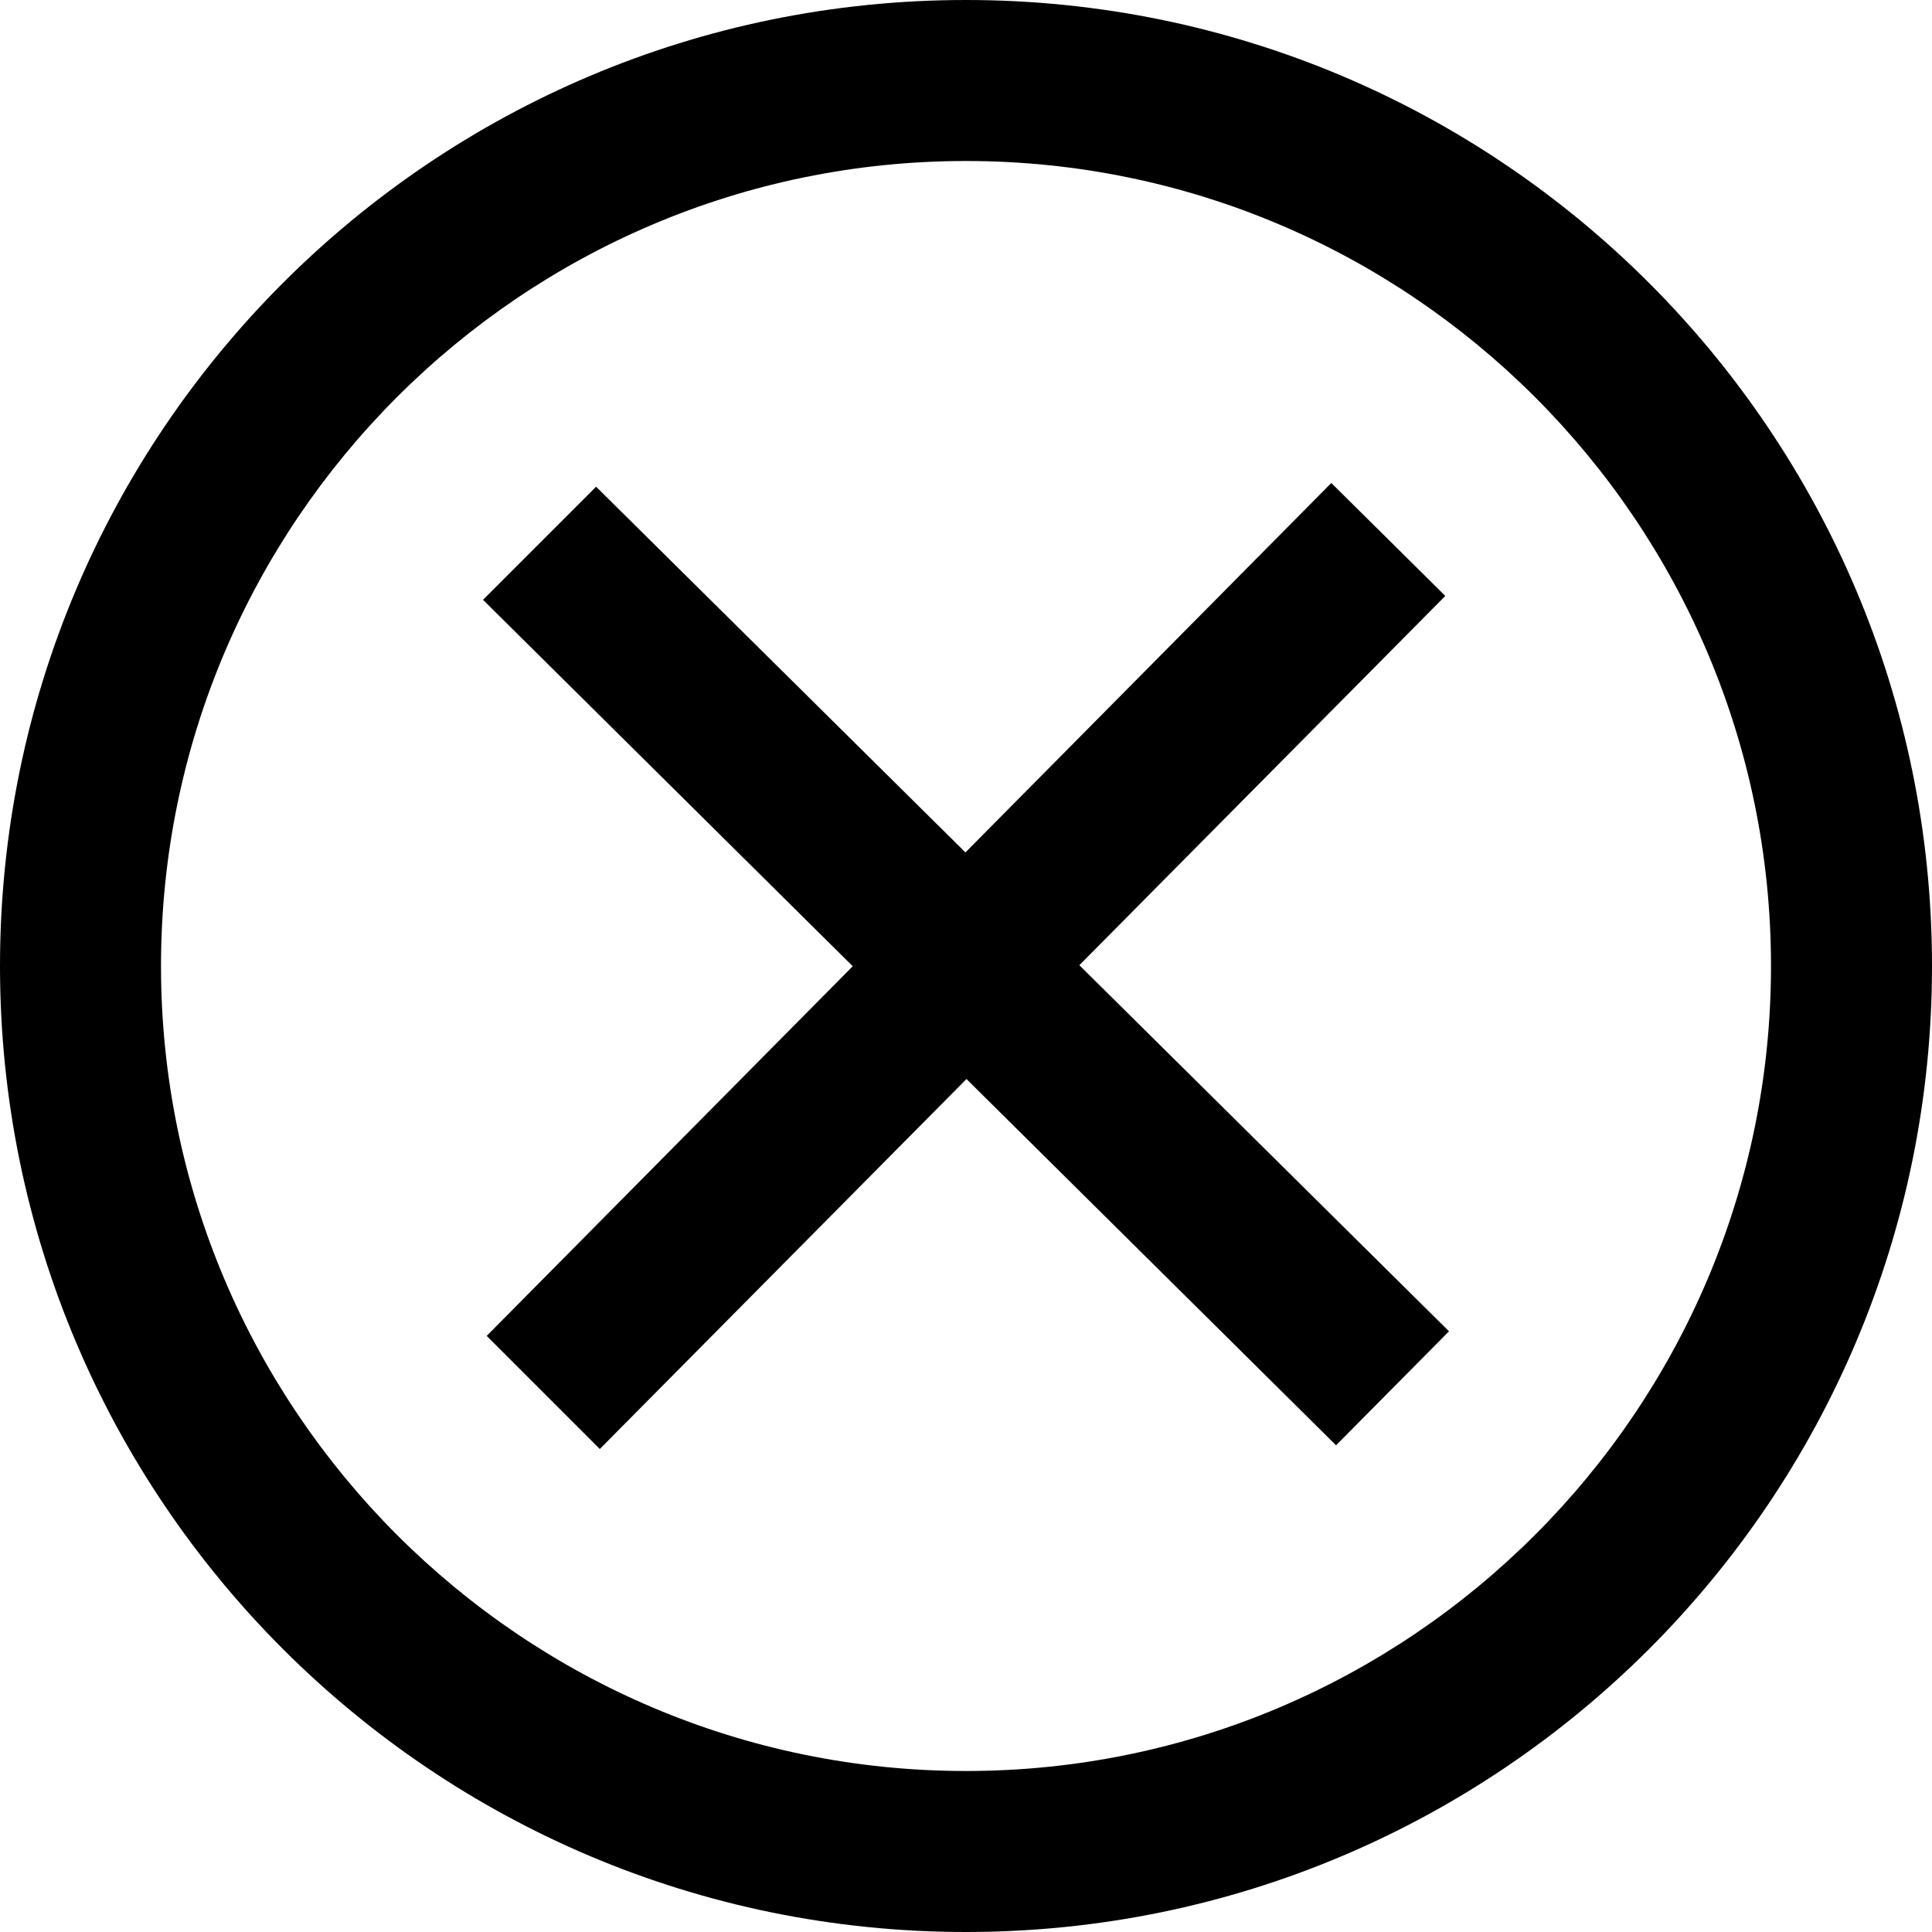
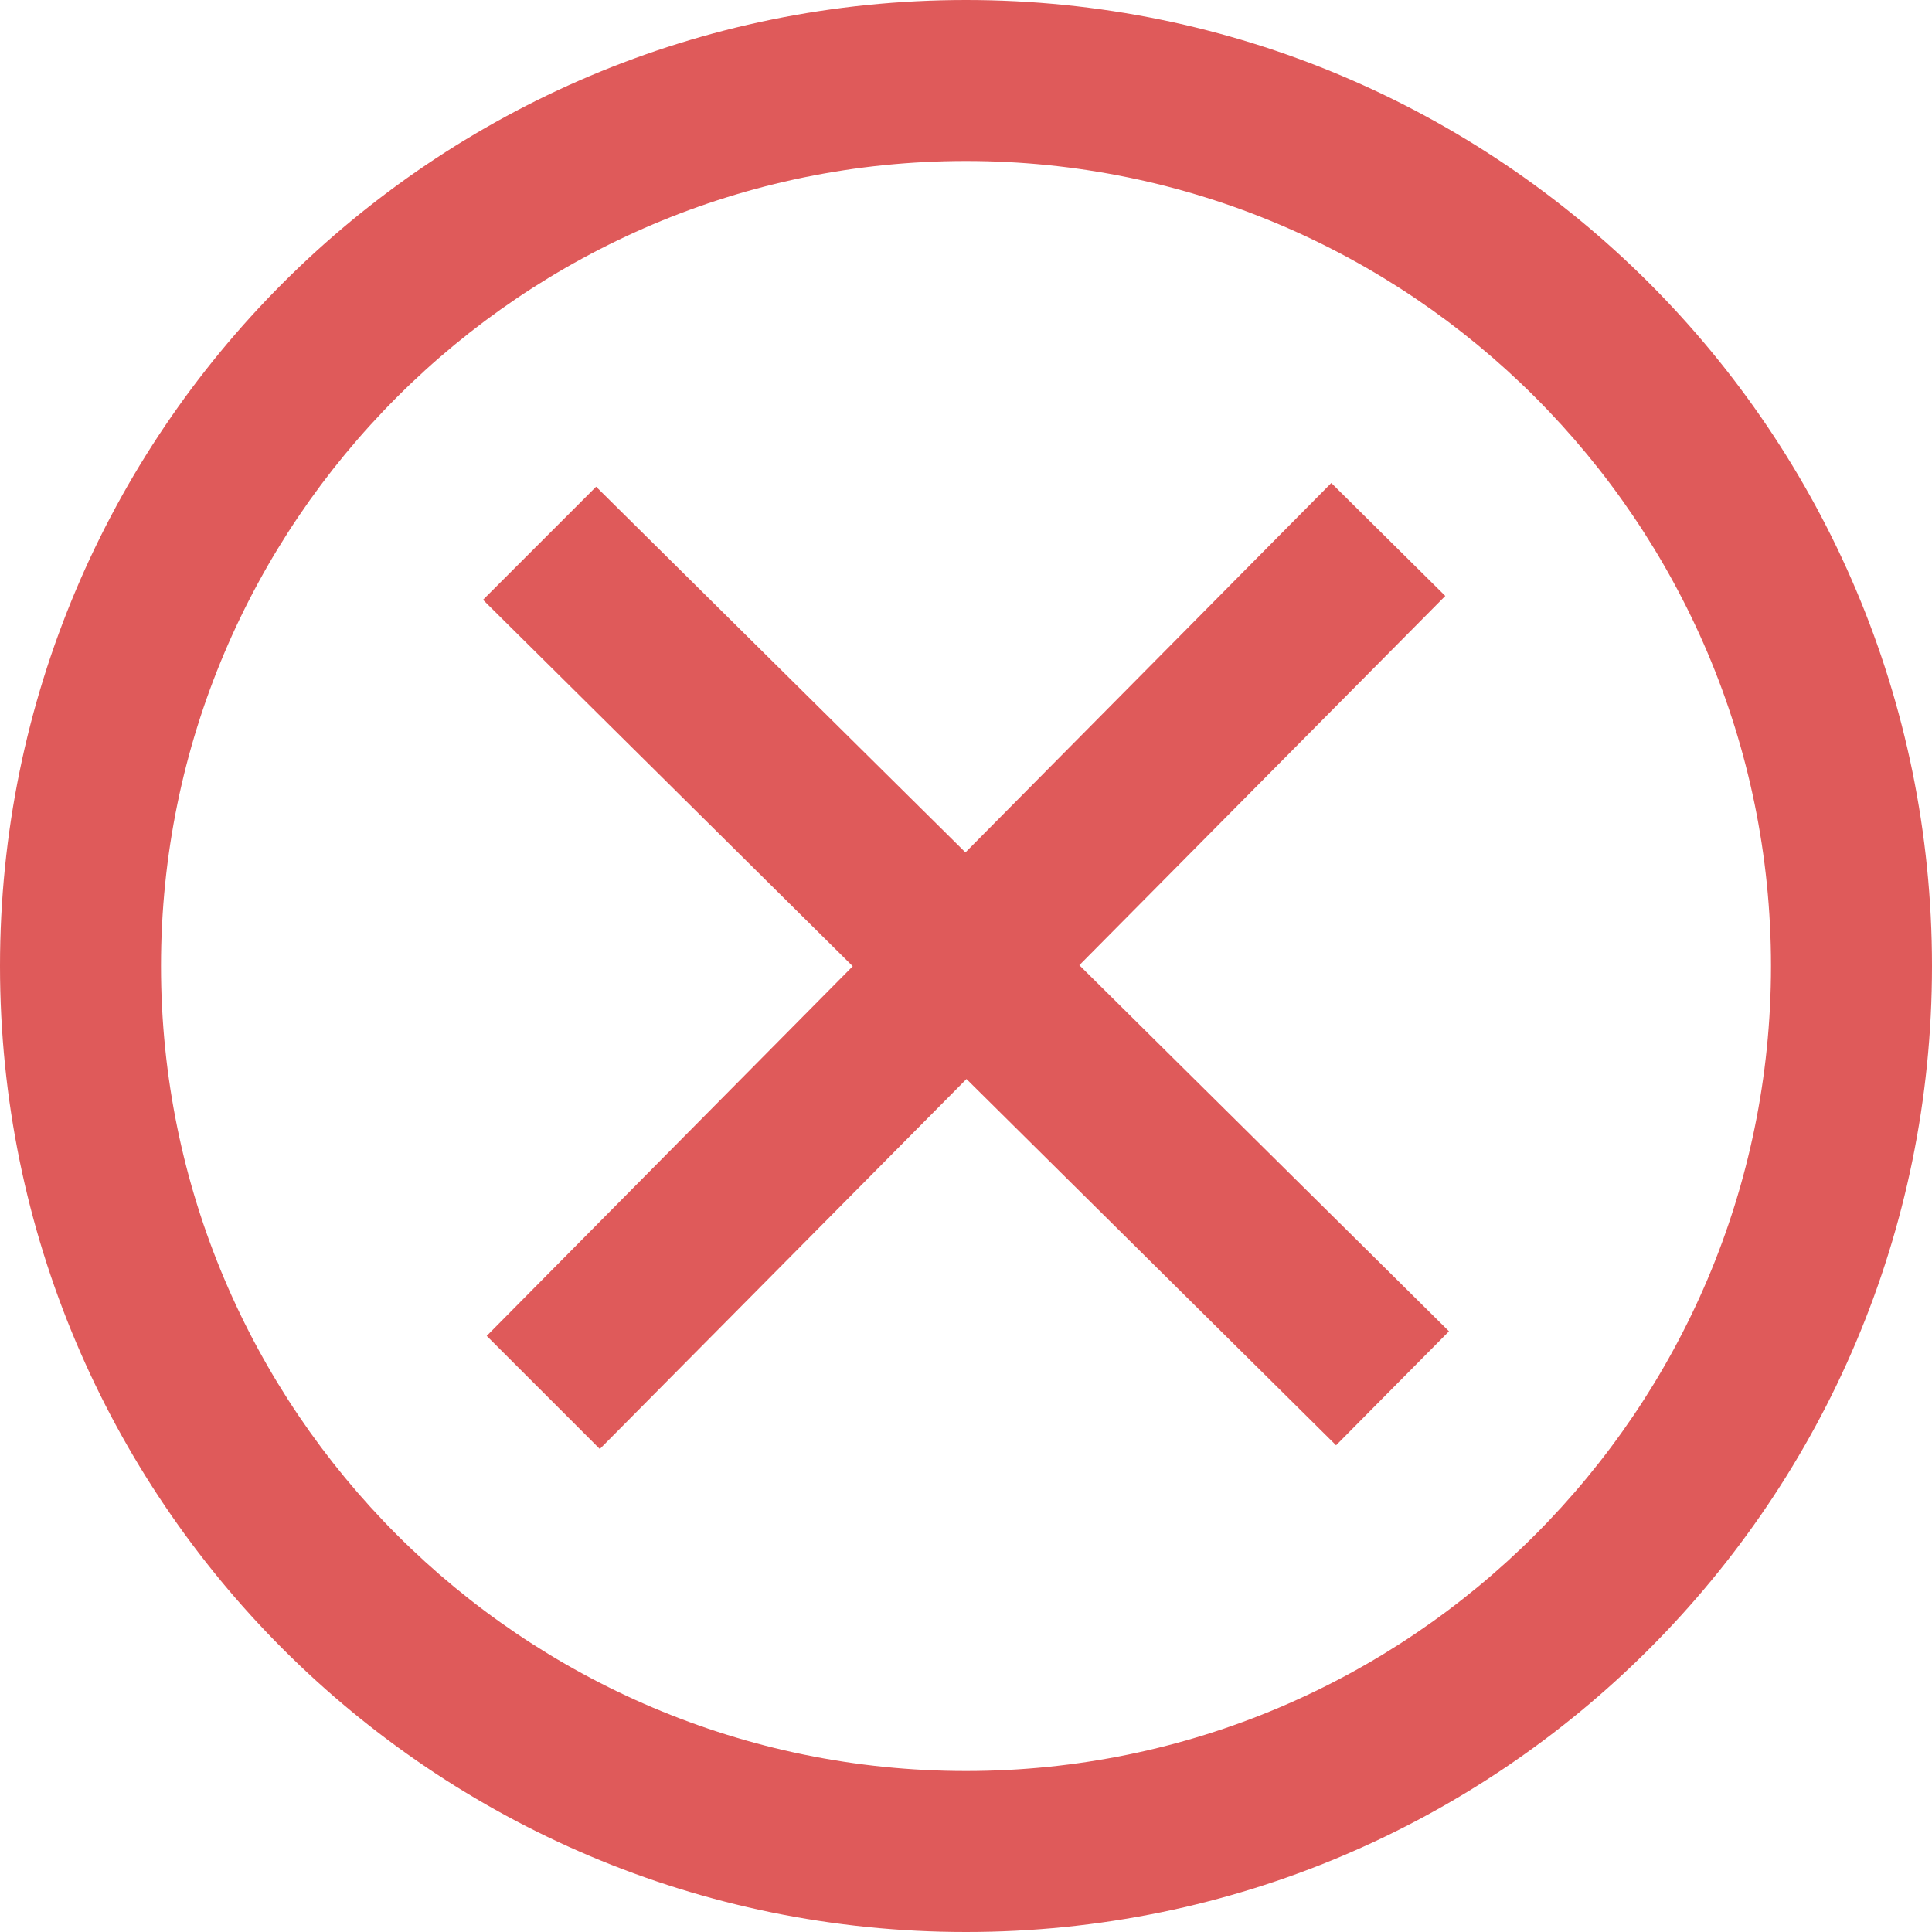
<svg xmlns="http://www.w3.org/2000/svg" width="24" height="24" viewBox="0 0 24 24">
-   <path d="M12 2c5.514 0 10 4.486 10 10s-4.486 10-10 10-10-4.486-10-10 4.486-10 10-10zm0-2c-6.627 0-12 5.373-12 12s5.373 12 12 12 12-5.373 12-12-5.373-12-12-12zm6 16.538l-4.592-4.548 4.546-4.587-1.416-1.403-4.545 4.589-4.588-4.543-1.405 1.405 4.593 4.552-4.547 4.592 1.405 1.405 4.555-4.596 4.591 4.55 1.403-1.416z" />
+   <path style="fill: #DF5A5A;" d="M12 2c5.514 0 10 4.486 10 10s-4.486 10-10 10-10-4.486-10-10 4.486-10 10-10zm0-2c-6.627 0-12 5.373-12 12s5.373 12 12 12 12-5.373 12-12-5.373-12-12-12zm6 16.538l-4.592-4.548 4.546-4.587-1.416-1.403-4.545 4.589-4.588-4.543-1.405 1.405 4.593 4.552-4.547 4.592 1.405 1.405 4.555-4.596 4.591 4.55 1.403-1.416z" />
</svg>
